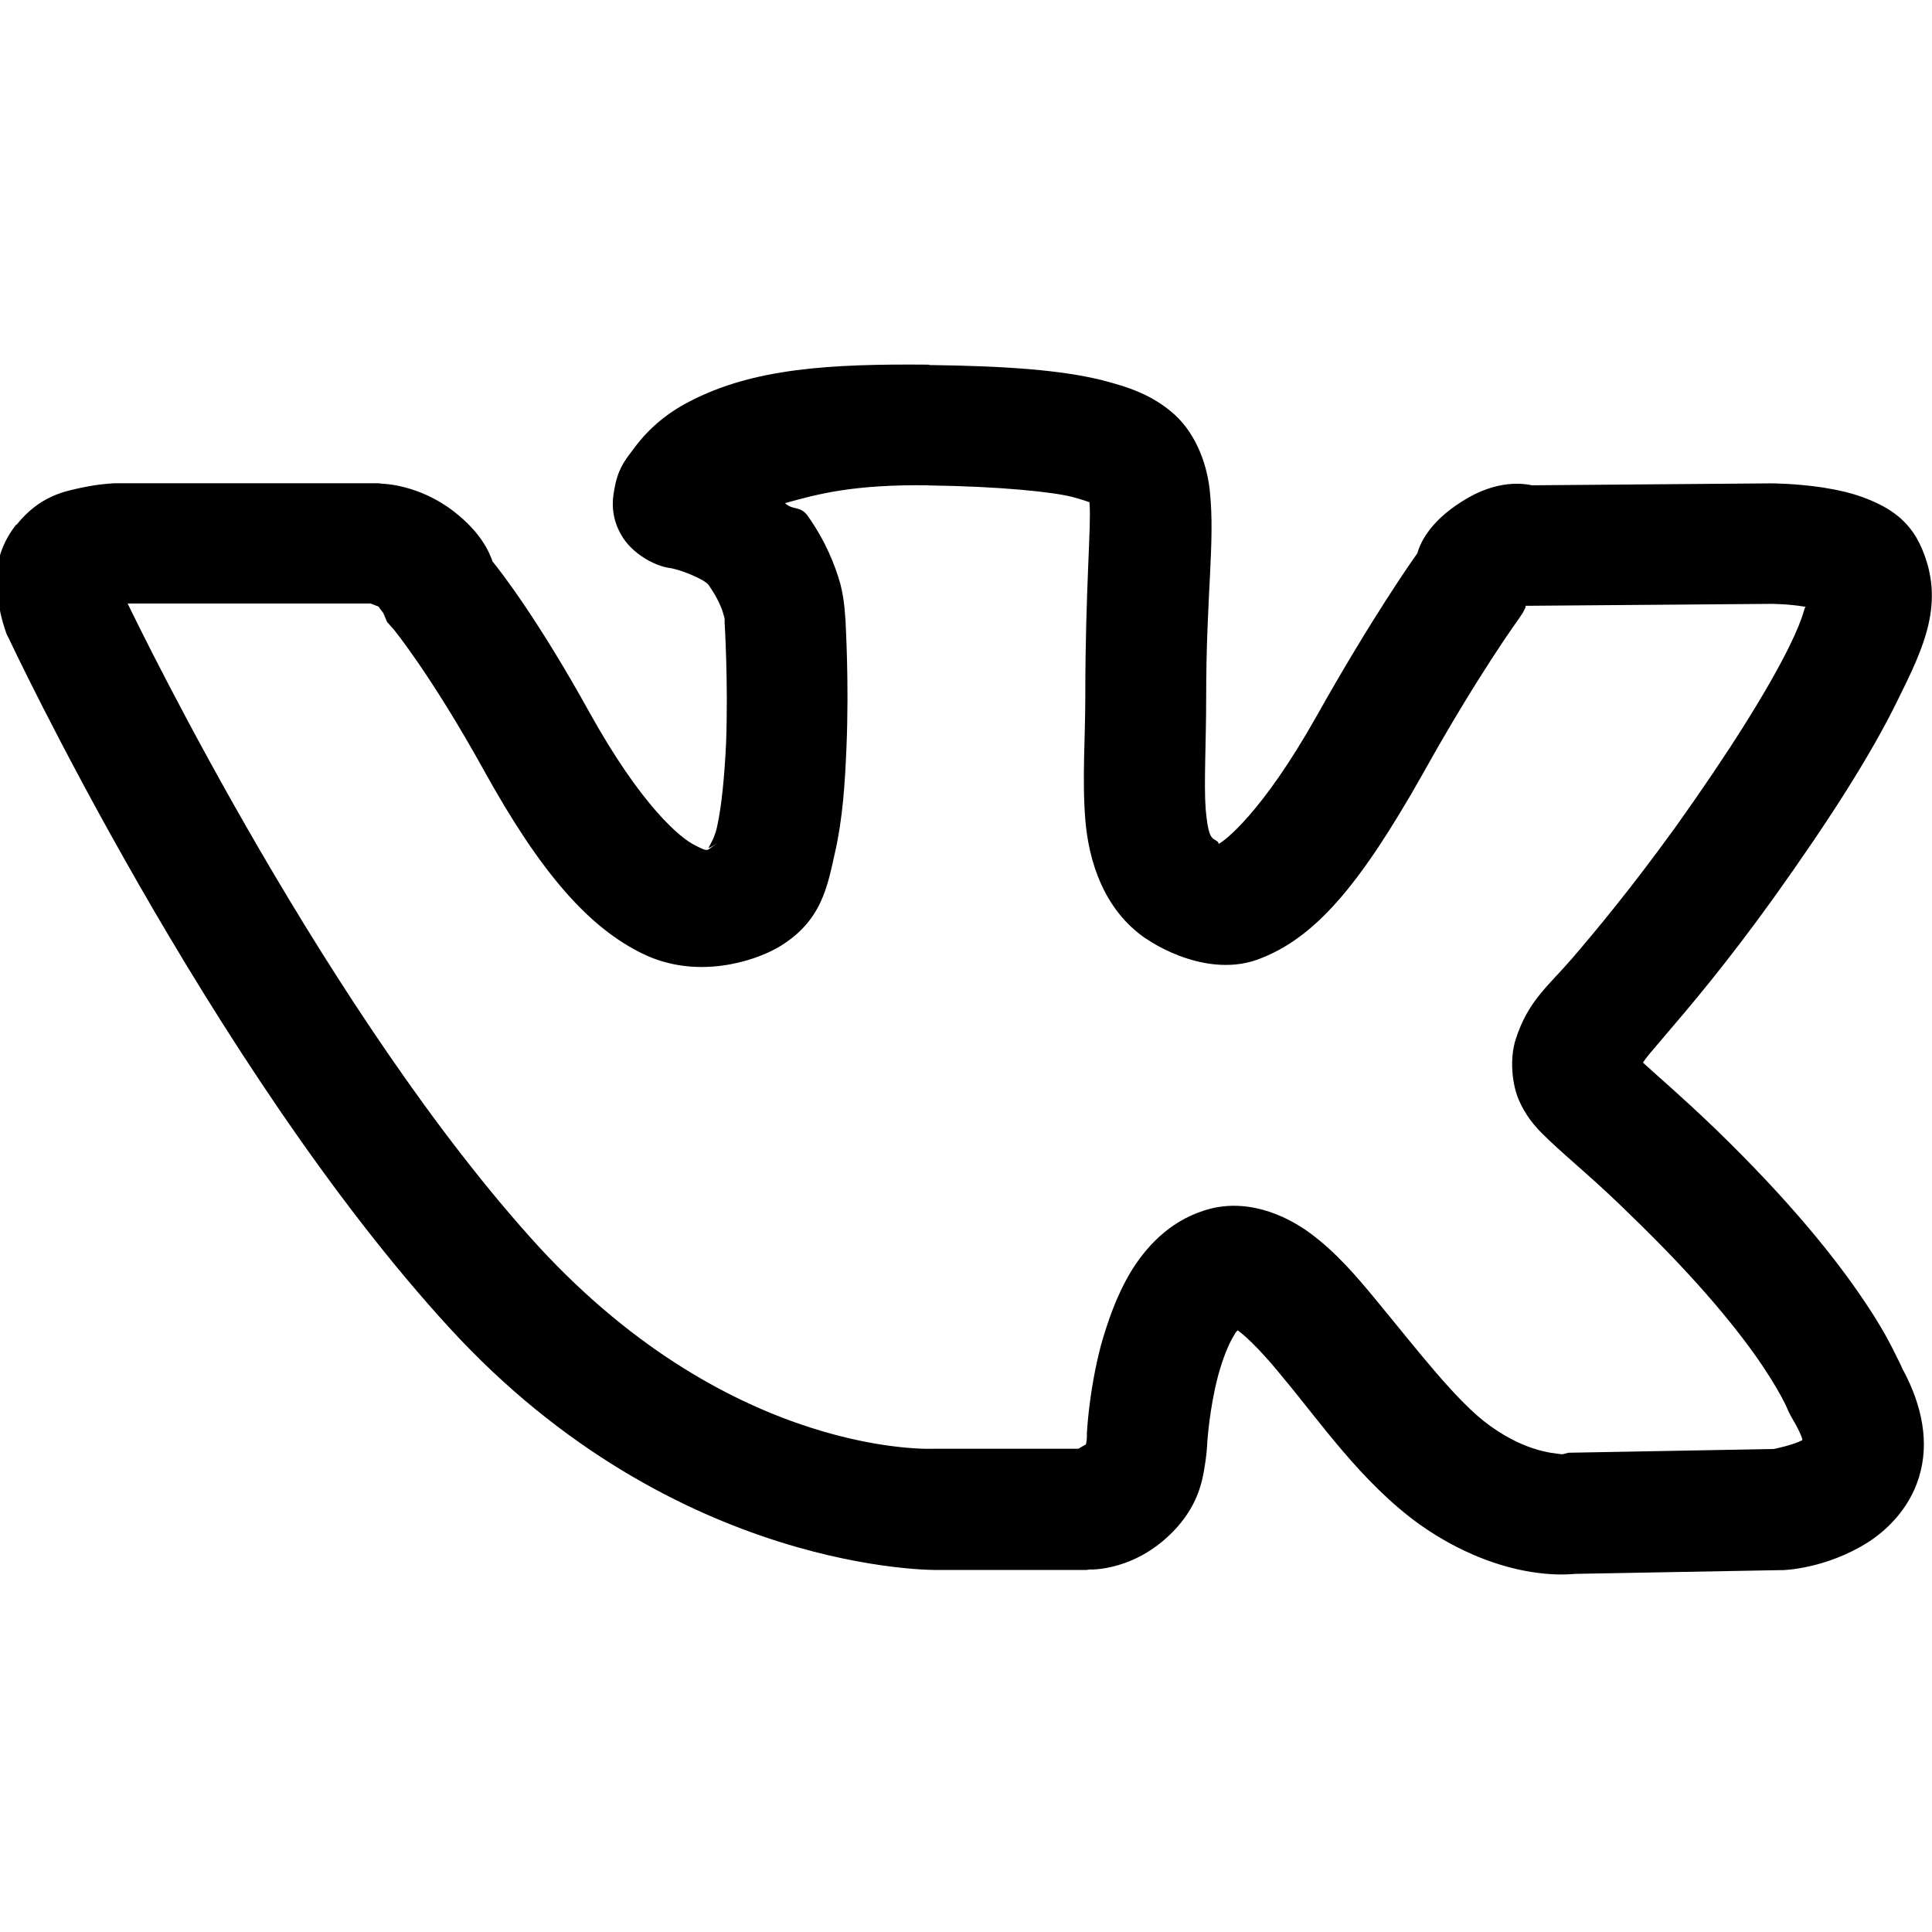
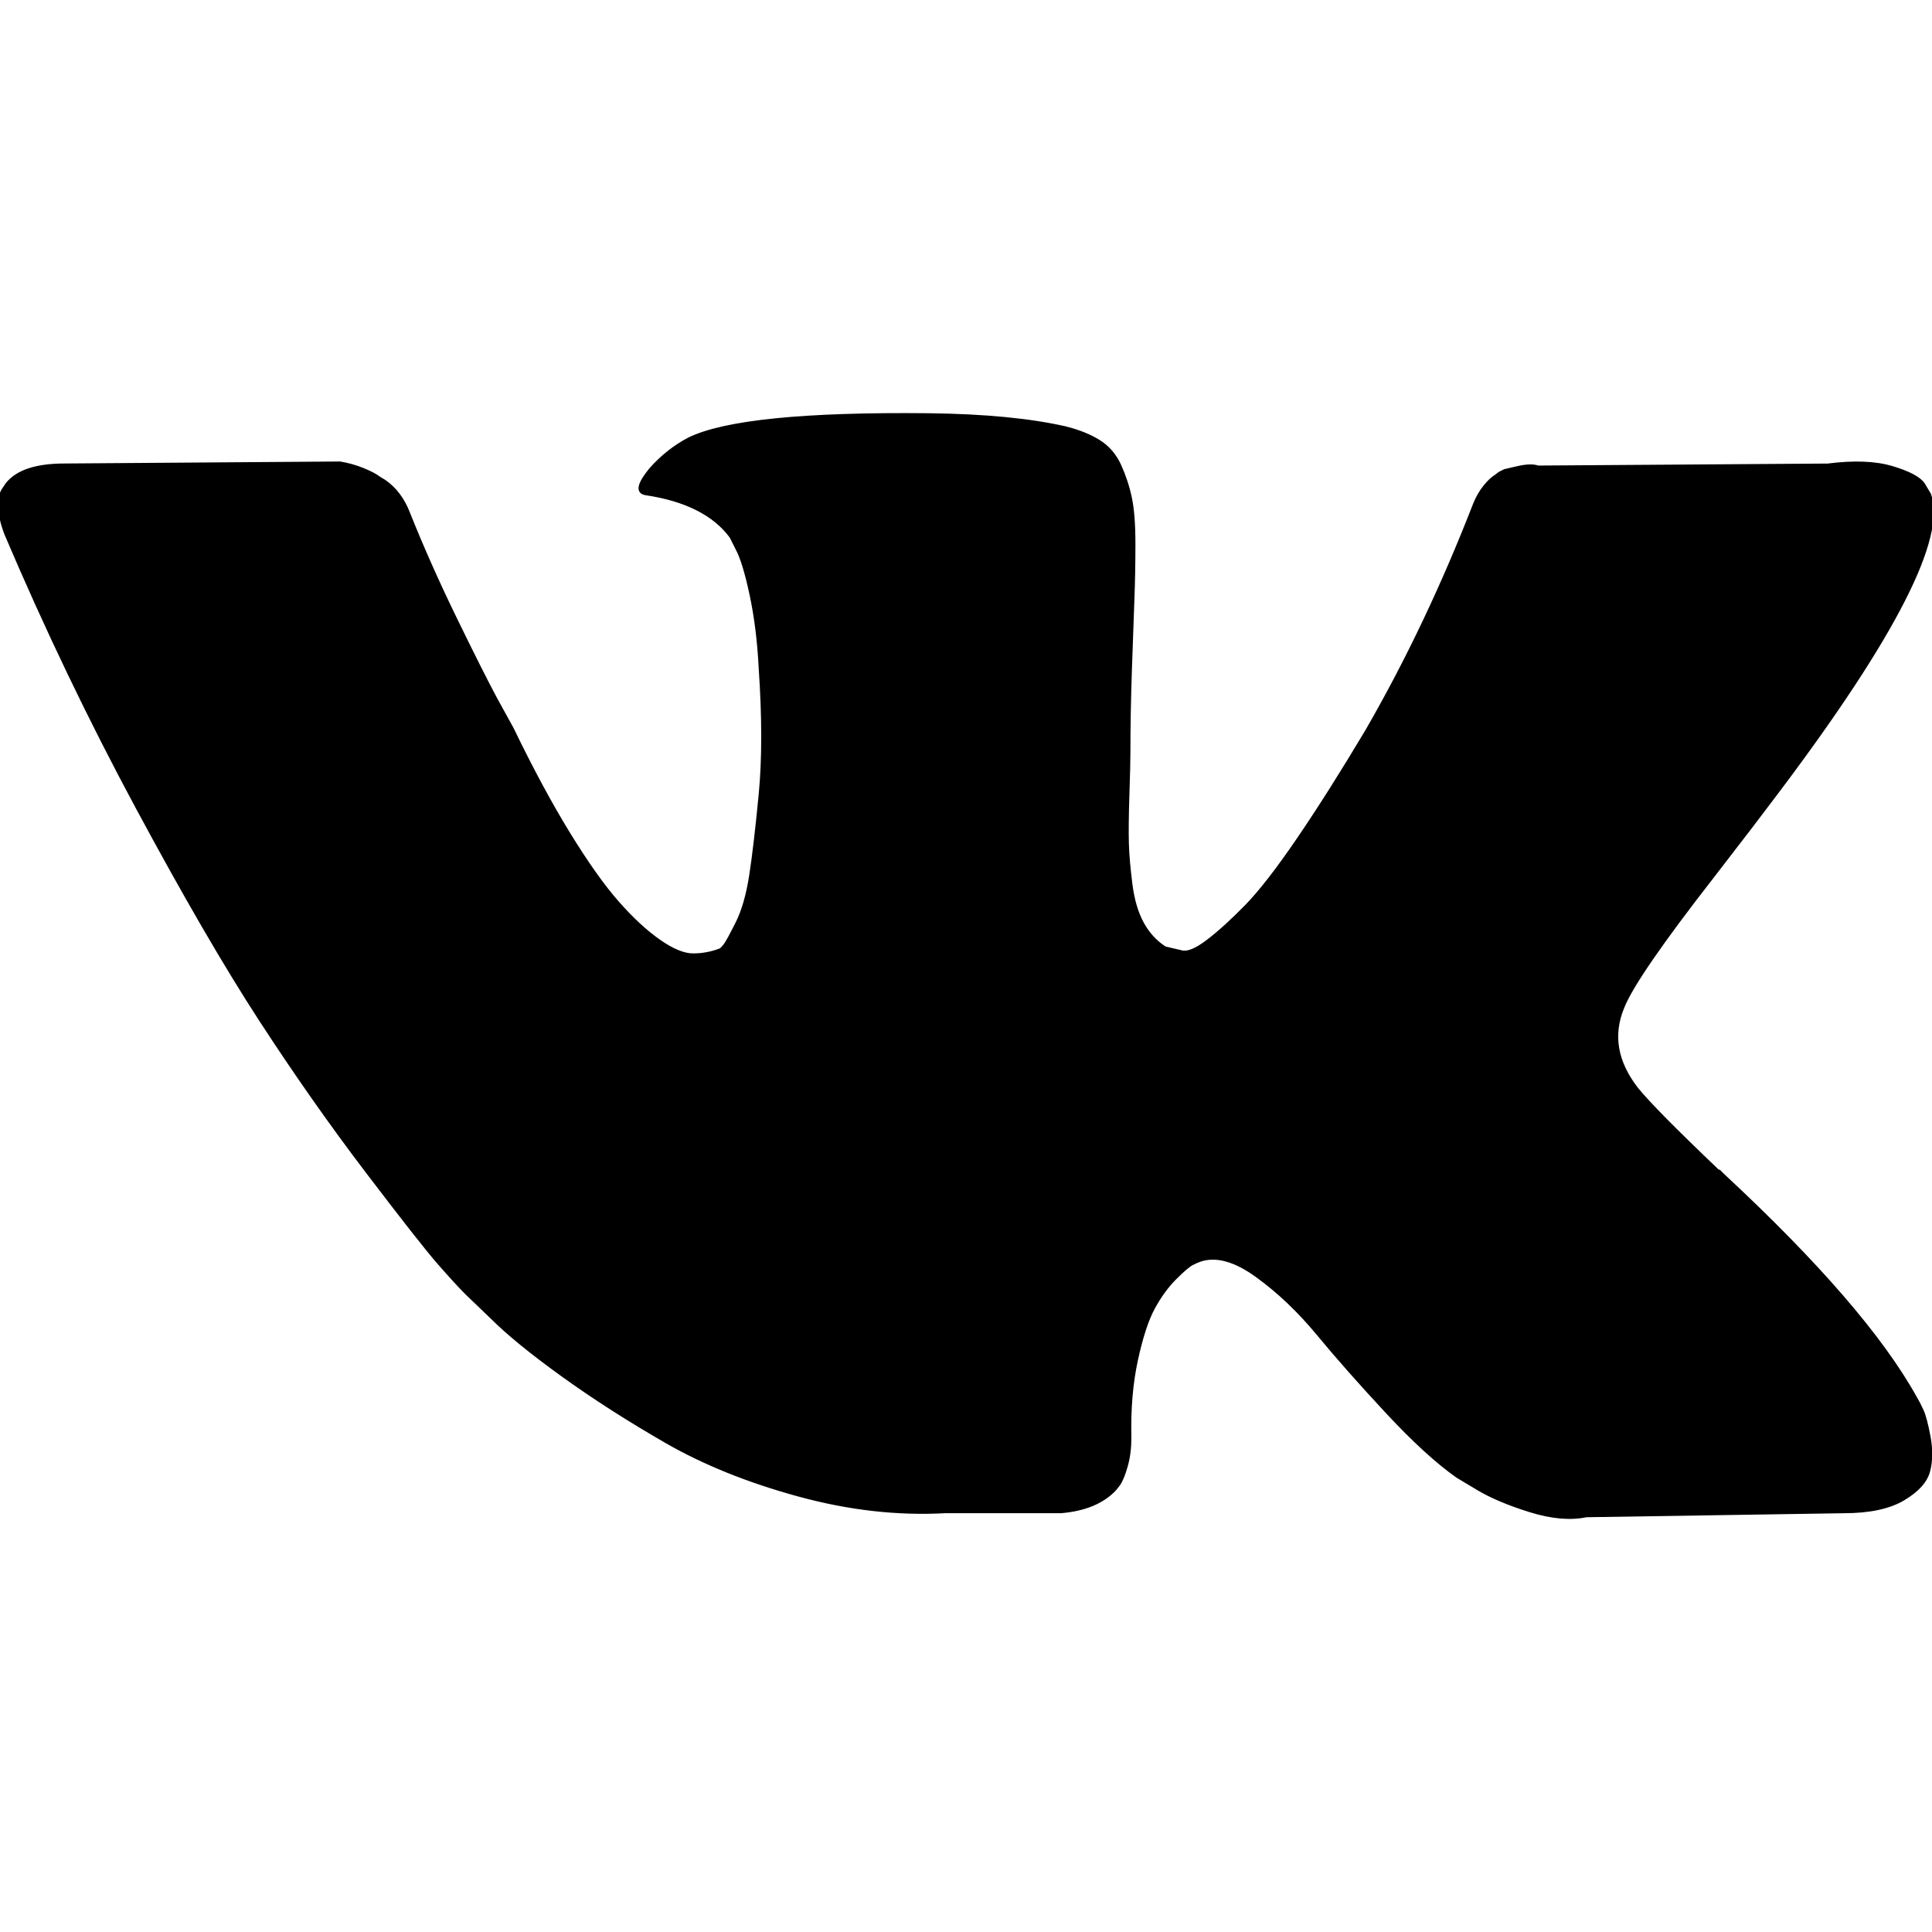
- <svg xmlns="http://www.w3.org/2000/svg" height="100" viewBox="0 0 16 16" width="100">
-   <path d="m7.695 3.02c-.828-.008-1.453.031-1.977.301-.215.109-.367.25-.484.414-.062.082-.121.156-.148.328-.016.082-.027.219.059.367.086.152.27.254.395.273.094.012.293.094.328.141.082.117.113.203.125.25.012.047.008.016.008.016v.047s.031.492.012 1c-.012.25-.035.512-.074.688-.039.176-.137.219.004.137-.098.059-.062.082-.184.02-.125-.059-.449-.332-.875-1.098-.426-.77-.734-1.168-.805-1.254-.027-.078-.094-.238-.32-.414-.293-.227-.594-.23-.594-.23l-.027-.004h-2.184s-.125.004-.27.035-.352.066-.547.309h-.004c-.199.254-.164.484-.148.625.02.145.062.258.062.258l.008.023.012.023s1.668 3.559 3.66 5.727c1.871 2.039 4.039 2 4.039 2h1.23l.027-.004s.395.02.727-.352c.168-.191.207-.371.227-.504.023-.137.023-.246.023-.246v.031s.016-.258.086-.527c.035-.133.086-.266.133-.34.023-.043.023-.031.031-.043.086.062.227.207.375.391.305.363.648.867 1.129 1.215.348.246.676.355.926.395.168.027.289.023.371.016l1.699-.031h.016s.352-.008.703-.23c.172-.109.371-.309.438-.594.07-.285-.008-.594-.172-.879.055.098-.012-.031-.062-.133-.051-.102-.129-.238-.246-.41-.227-.336-.602-.809-1.223-1.41-.293-.281-.48-.438-.598-.547.035-.051.039-.055.172-.211.211-.246.52-.609.91-1.152.469-.656.809-1.191 1.027-1.637.219-.441.395-.809.199-1.262-.105-.246-.293-.34-.43-.398-.141-.059-.266-.082-.383-.102-.23-.035-.434-.035-.434-.035l-1.98.016c-.059-.012-.285-.055-.578.133-.289.18-.355.371-.371.43-.047.066-.375.531-.832 1.344-.461.82-.773 1.043-.812 1.062-.012-.012.012-.008-.043-.039-.023-.02-.047-.035-.066-.246-.016-.211.004-.543.004-.934 0-.84.074-1.277.031-1.695-.02-.211-.105-.469-.293-.641-.188-.168-.391-.23-.602-.285-.332-.082-.781-.117-1.43-.125zm-.008 1c.605.008 1.031.055 1.188.094.133.035.152.051.148.043v.016c.016.168-.035.707-.035 1.594 0 .348-.027.684 0 1.02.027.336.148.746.504.988h.004c-.043-.027.449.34.918.172.469-.172.84-.602 1.367-1.535.461-.828.801-1.293.801-1.293l.031-.047.023-.047s-.008-.004 0-.008l2.031-.016s.141 0 .277.023h.012c-.02.008-.004.059-.141.336-.176.355-.492.863-.941 1.492-.371.512-.648.844-.855 1.086-.207.238-.363.352-.465.664-.051.152-.039.379.035.531.07.148.156.23.242.312.172.164.375.324.672.617.582.562.91.977 1.094 1.25.094.141.148.238.184.309.035.07.012.043.09.176.066.121.055.137.055.129-.066.039-.234.074-.238.074l-1.699.031-.047.012s.004.004-.102-.012c-.109-.02-.281-.066-.5-.223-.27-.191-.609-.637-.945-1.043-.164-.199-.332-.395-.543-.551-.211-.156-.543-.301-.883-.188-.293.094-.484.309-.605.508-.121.203-.191.414-.246.605-.102.387-.117.734-.117.734v.031s0 .023-.008.059c-.02.008-.047.027-.062.035h-1.195s-1.652.086-3.273-1.672c-1.734-1.895-3.277-5.062-3.406-5.328h2.012c.02.008.09.035.082.031-.047-.039.023.047.023.047l.031.074.055.062s.309.375.75 1.172c.473.855.871 1.301 1.316 1.516.445.215.914.062 1.113-.051.371-.215.414-.516.477-.793s.082-.574.094-.863c.023-.555-.008-1.027-.008-1.062-.004-.012-.004-.148-.043-.297-.043-.152-.121-.352-.27-.562-.062-.086-.121-.043-.188-.105.277-.078.574-.156 1.188-.148z" />
+ <svg xmlns="http://www.w3.org/2000/svg" version="1.1" id="Capa_1" x="0px" y="0px" width="548.358px" height="548.358px" viewBox="0 0 548.358 548.358" style="enable-background:new 0 0 548.358 548.358;" xml:space="preserve">
+   <g>
+     <path stroke="currentColor" fill="currentColor" d="M545.451,400.298c-0.664-1.431-1.283-2.618-1.858-3.569c-9.514-17.135-27.695-38.167-54.532-63.102l-0.567-0.571   l-0.284-0.28l-0.287-0.287h-0.288c-12.18-11.611-19.893-19.418-23.123-23.415c-5.91-7.614-7.234-15.321-4.004-23.13   c2.282-5.9,10.854-18.36,25.696-37.397c7.807-10.089,13.99-18.175,18.556-24.267c32.931-43.78,47.208-71.756,42.828-83.939   l-1.701-2.847c-1.143-1.714-4.093-3.282-8.846-4.712c-4.764-1.427-10.853-1.663-18.278-0.712l-82.224,0.568   c-1.332-0.472-3.234-0.428-5.712,0.144c-2.475,0.572-3.713,0.859-3.713,0.859l-1.431,0.715l-1.136,0.859   c-0.952,0.568-1.999,1.567-3.142,2.995c-1.137,1.423-2.088,3.093-2.848,4.996c-8.952,23.031-19.13,44.444-30.553,64.238   c-7.043,11.803-13.511,22.032-19.418,30.693c-5.899,8.658-10.848,15.037-14.842,19.126c-4,4.093-7.61,7.372-10.852,9.849   c-3.237,2.478-5.708,3.525-7.419,3.142c-1.715-0.383-3.33-0.763-4.859-1.143c-2.663-1.714-4.805-4.045-6.42-6.995   c-1.622-2.95-2.714-6.663-3.285-11.136c-0.568-4.476-0.904-8.326-1-11.563c-0.089-3.233-0.048-7.806,0.145-13.706   c0.198-5.903,0.287-9.897,0.287-11.991c0-7.234,0.141-15.085,0.424-23.555c0.288-8.47,0.521-15.181,0.716-20.125   c0.194-4.949,0.284-10.185,0.284-15.705s-0.336-9.849-1-12.991c-0.656-3.138-1.663-6.184-2.99-9.137   c-1.335-2.95-3.289-5.232-5.853-6.852c-2.569-1.618-5.763-2.902-9.564-3.856c-10.089-2.283-22.936-3.518-38.547-3.71   c-35.401-0.38-58.148,1.906-68.236,6.855c-3.997,2.091-7.614,4.948-10.848,8.562c-3.427,4.189-3.905,6.475-1.431,6.851   c11.422,1.711,19.508,5.804,24.267,12.275l1.715,3.429c1.334,2.474,2.666,6.854,3.999,13.134c1.331,6.28,2.19,13.227,2.568,20.837   c0.95,13.897,0.95,25.793,0,35.689c-0.953,9.9-1.853,17.607-2.712,23.127c-0.859,5.52-2.143,9.993-3.855,13.418   c-1.715,3.426-2.856,5.52-3.428,6.28c-0.571,0.76-1.047,1.239-1.425,1.427c-2.474,0.948-5.047,1.431-7.71,1.431   c-2.667,0-5.901-1.334-9.707-4c-3.805-2.666-7.754-6.328-11.847-10.992c-4.093-4.665-8.709-11.184-13.85-19.558   c-5.137-8.374-10.467-18.271-15.987-29.691l-4.567-8.282c-2.855-5.328-6.755-13.086-11.704-23.267   c-4.952-10.185-9.329-20.037-13.134-29.554c-1.521-3.997-3.806-7.04-6.851-9.134l-1.429-0.859c-0.95-0.76-2.475-1.567-4.567-2.427   c-2.095-0.859-4.281-1.475-6.567-1.854l-78.229,0.568c-7.994,0-13.418,1.811-16.274,5.428l-1.143,1.711   C0.288,140.146,0,141.668,0,143.763c0,2.094,0.571,4.664,1.714,7.707c11.42,26.84,23.839,52.725,37.257,77.659   c13.418,24.934,25.078,45.019,34.973,60.237c9.897,15.229,19.985,29.602,30.264,43.112c10.279,13.515,17.083,22.176,20.412,25.981   c3.333,3.812,5.951,6.662,7.854,8.565l7.139,6.851c4.568,4.569,11.276,10.041,20.127,16.416   c8.853,6.379,18.654,12.659,29.408,18.85c10.756,6.181,23.269,11.225,37.546,15.126c14.275,3.905,28.169,5.472,41.684,4.716h32.834   c6.659-0.575,11.704-2.669,15.133-6.283l1.136-1.431c0.764-1.136,1.479-2.901,2.139-5.276c0.668-2.379,1-5,1-7.851   c-0.195-8.183,0.428-15.558,1.852-22.124c1.423-6.564,3.045-11.513,4.859-14.846c1.813-3.33,3.859-6.14,6.136-8.418   c2.282-2.283,3.908-3.666,4.862-4.142c0.948-0.479,1.705-0.804,2.276-0.999c4.568-1.522,9.944-0.048,16.136,4.429   c6.187,4.473,11.99,9.996,17.418,16.56c5.425,6.57,11.943,13.941,19.555,22.124c7.617,8.186,14.277,14.271,19.985,18.274   l5.708,3.426c3.812,2.286,8.761,4.38,14.853,6.283c6.081,1.902,11.409,2.378,15.984,1.427l73.087-1.14   c7.229,0,12.854-1.197,16.844-3.572c3.998-2.379,6.373-5,7.139-7.851c0.764-2.854,0.805-6.092,0.145-9.712   C546.782,404.25,546.115,401.725,545.451,400.298z" />
+   </g>
</svg>
